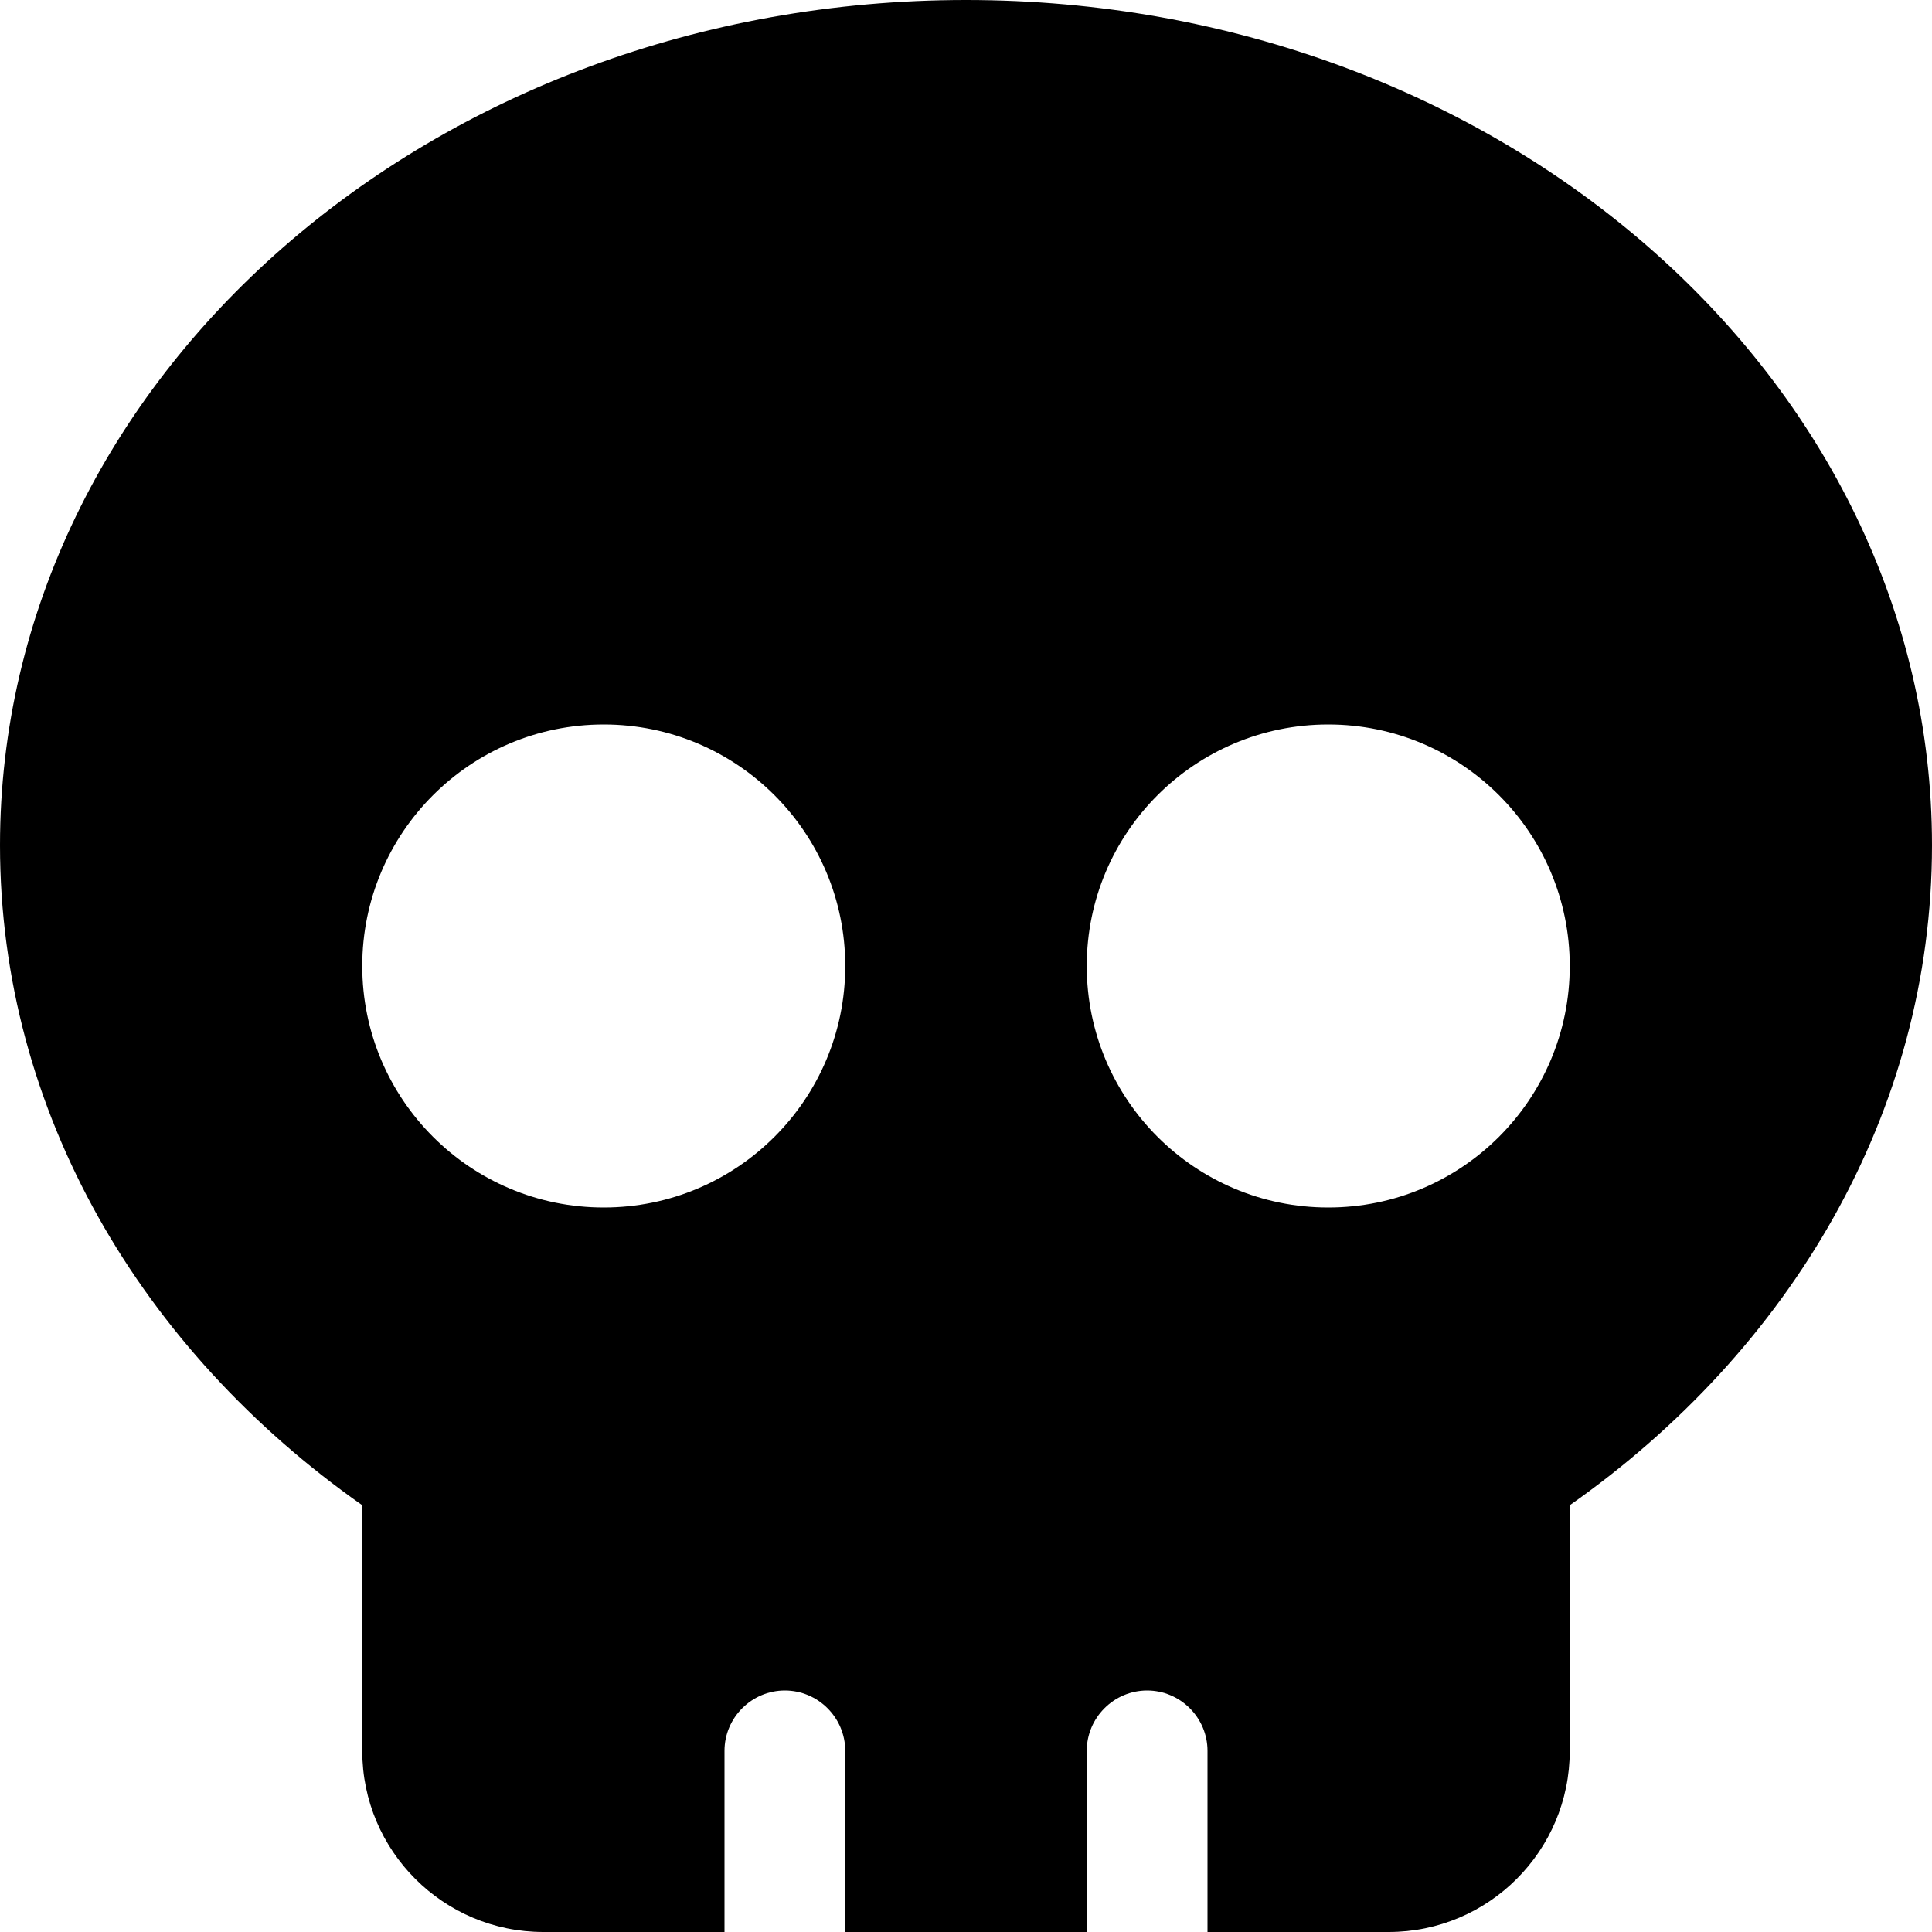
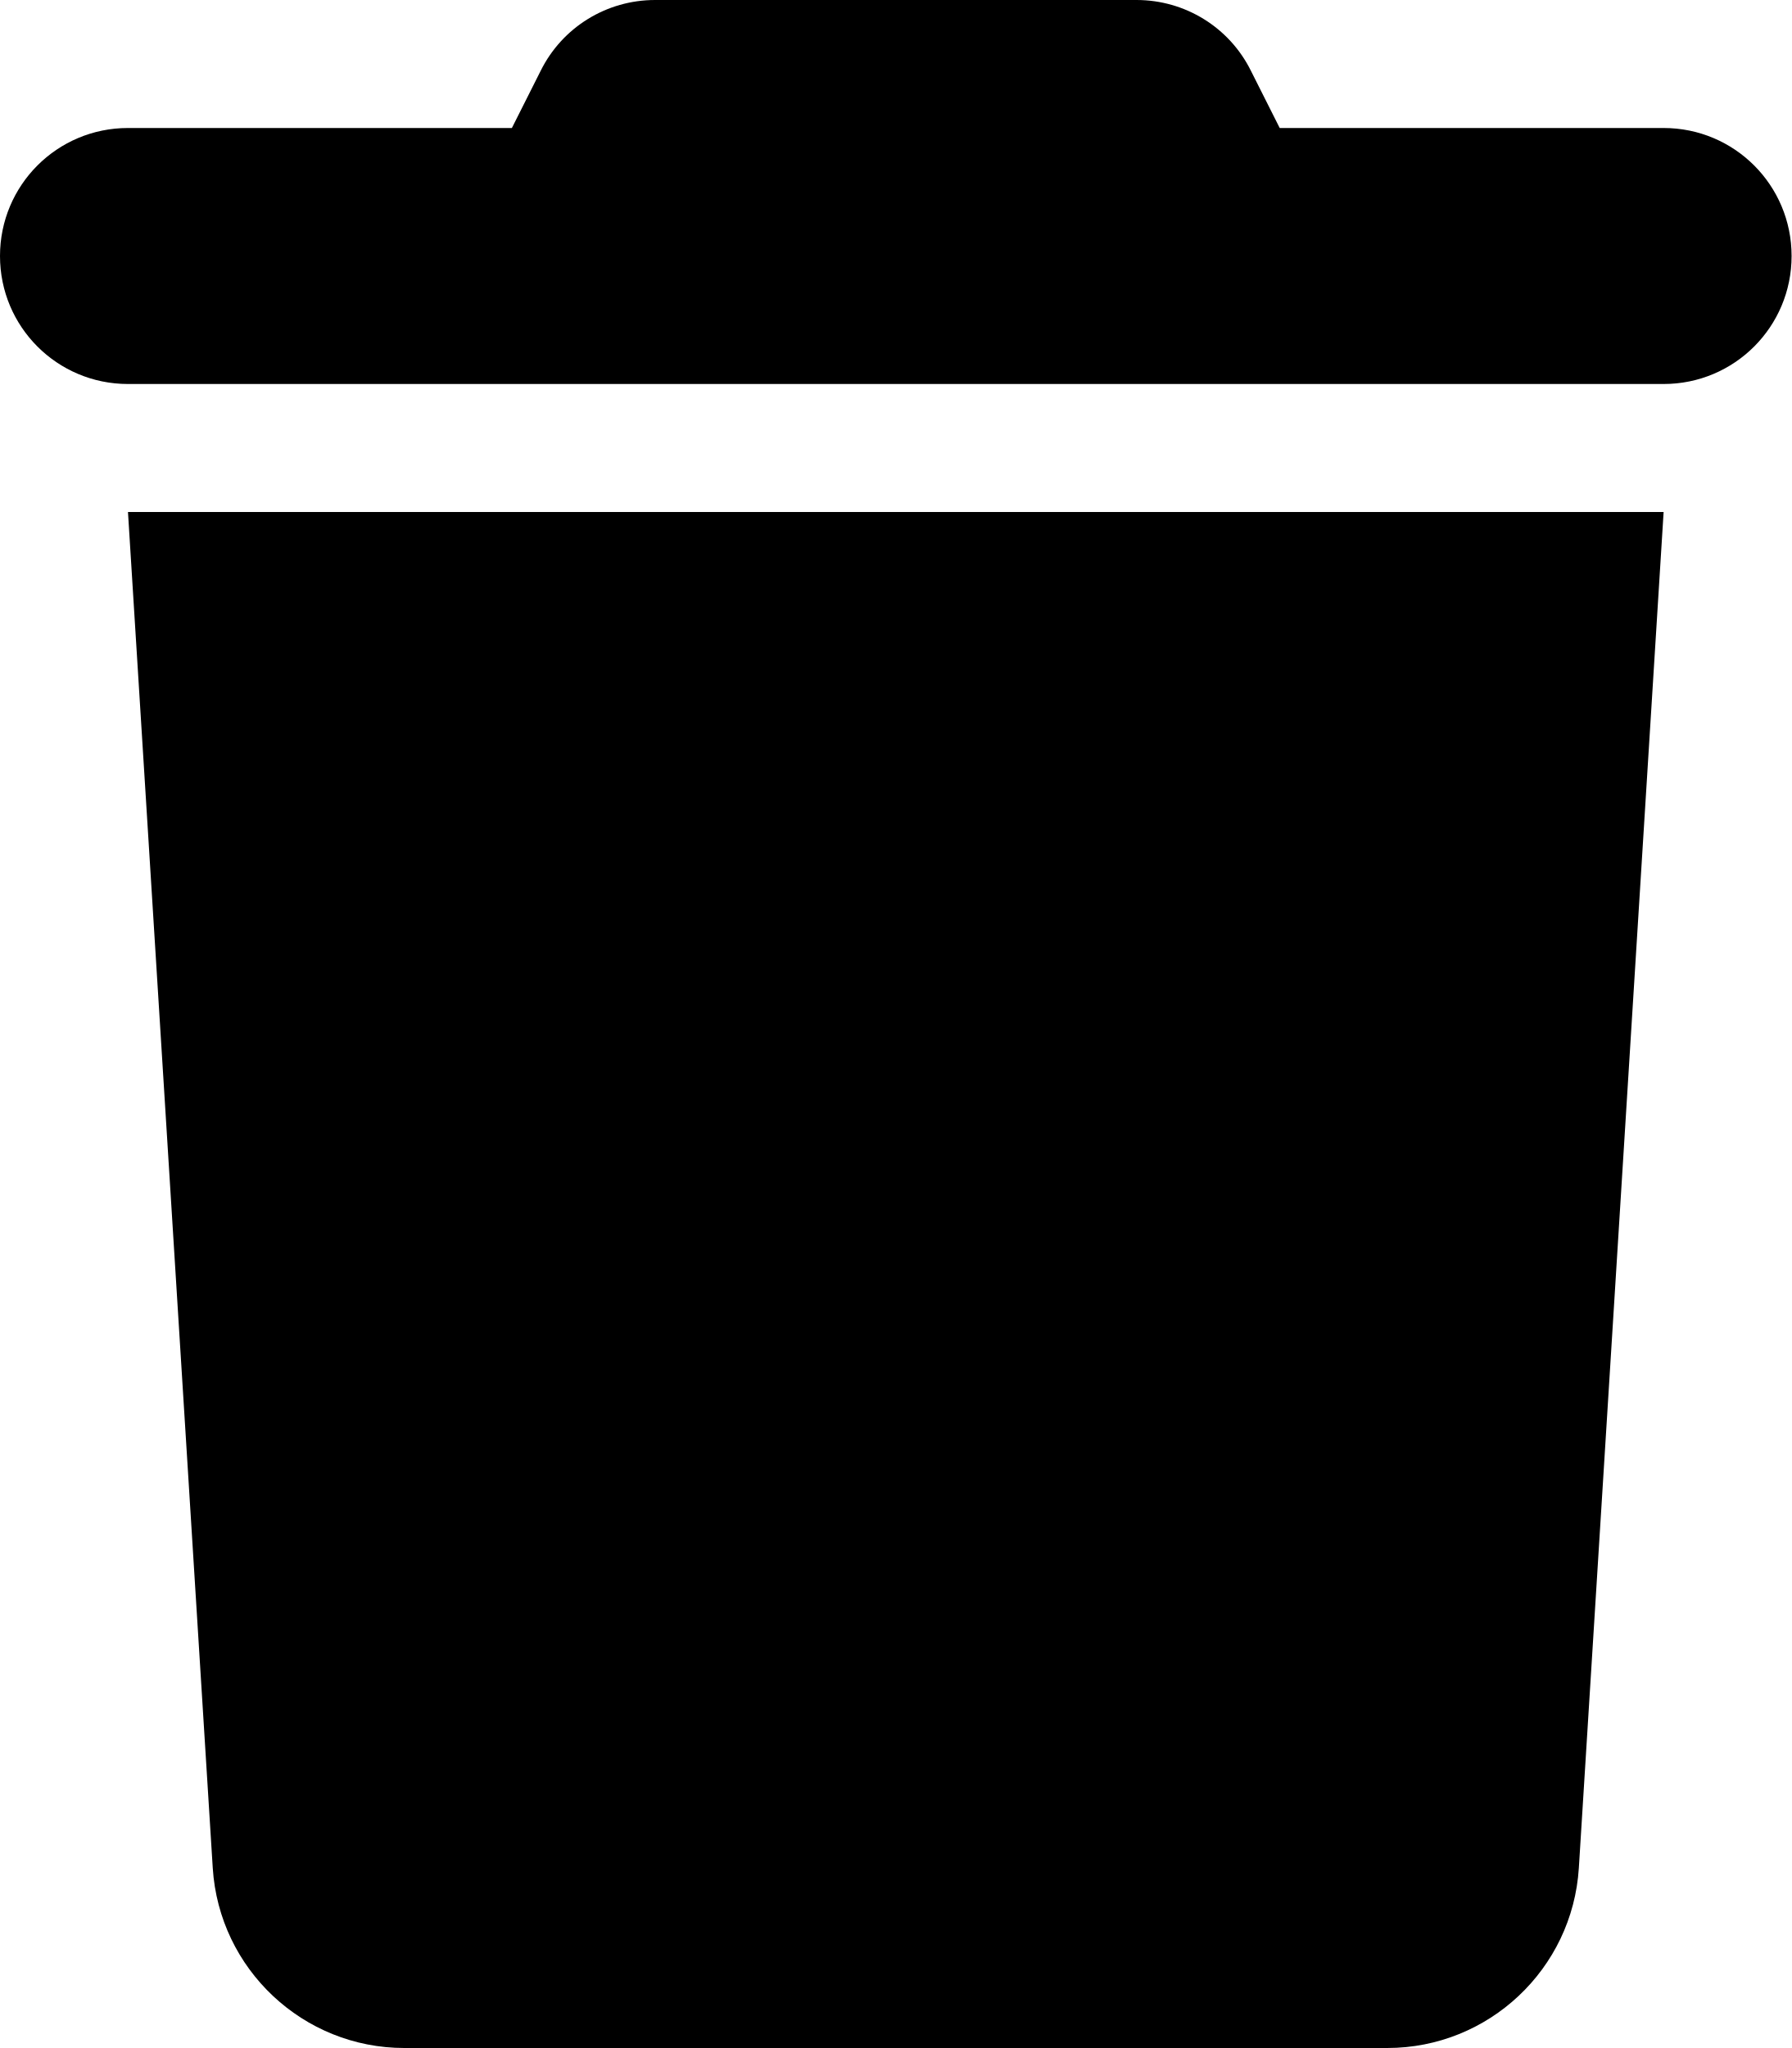
- <svg xmlns="http://www.w3.org/2000/svg" height="16" width="16" viewBox="0 0 512 512">
-   <path d="M416 398.9c58.5-41.1 96-104.1 96-174.9C512 100.3 397.4 0 256 0S0 100.3 0 224c0 70.7 37.5 133.8 96 174.9c0 .4 0 .7 0 1.1v64c0 26.5 21.5 48 48 48h48V464c0-8.8 7.2-16 16-16s16 7.2 16 16v48h64V464c0-8.8 7.2-16 16-16s16 7.2 16 16v48h48c26.5 0 48-21.5 48-48V400c0-.4 0-.7 0-1.1zM96 256a64 64 0 1 1 128 0A64 64 0 1 1 96 256zm256-64a64 64 0 1 1 0 128 64 64 0 1 1 0-128z" />
+ <svg xmlns="http://www.w3.org/2000/svg" height="16" width="14" viewBox="0 0 448 512">
+   <path d="M135.2 17.7L128 32H32C14.3 32 0 46.3 0 64S14.3 96 32 96H416c17.7 0 32-14.3 32-32s-14.3-32-32-32H320l-7.2-14.3C307.4 6.8 296.3 0 284.2 0H163.8c-12.1 0-23.2 6.8-28.6 17.7zM416 128H32L53.2 467c1.6 25.3 22.6 45 47.9 45H346.9c25.3 0 46.3-19.7 47.9-45L416 128z" />
</svg>
